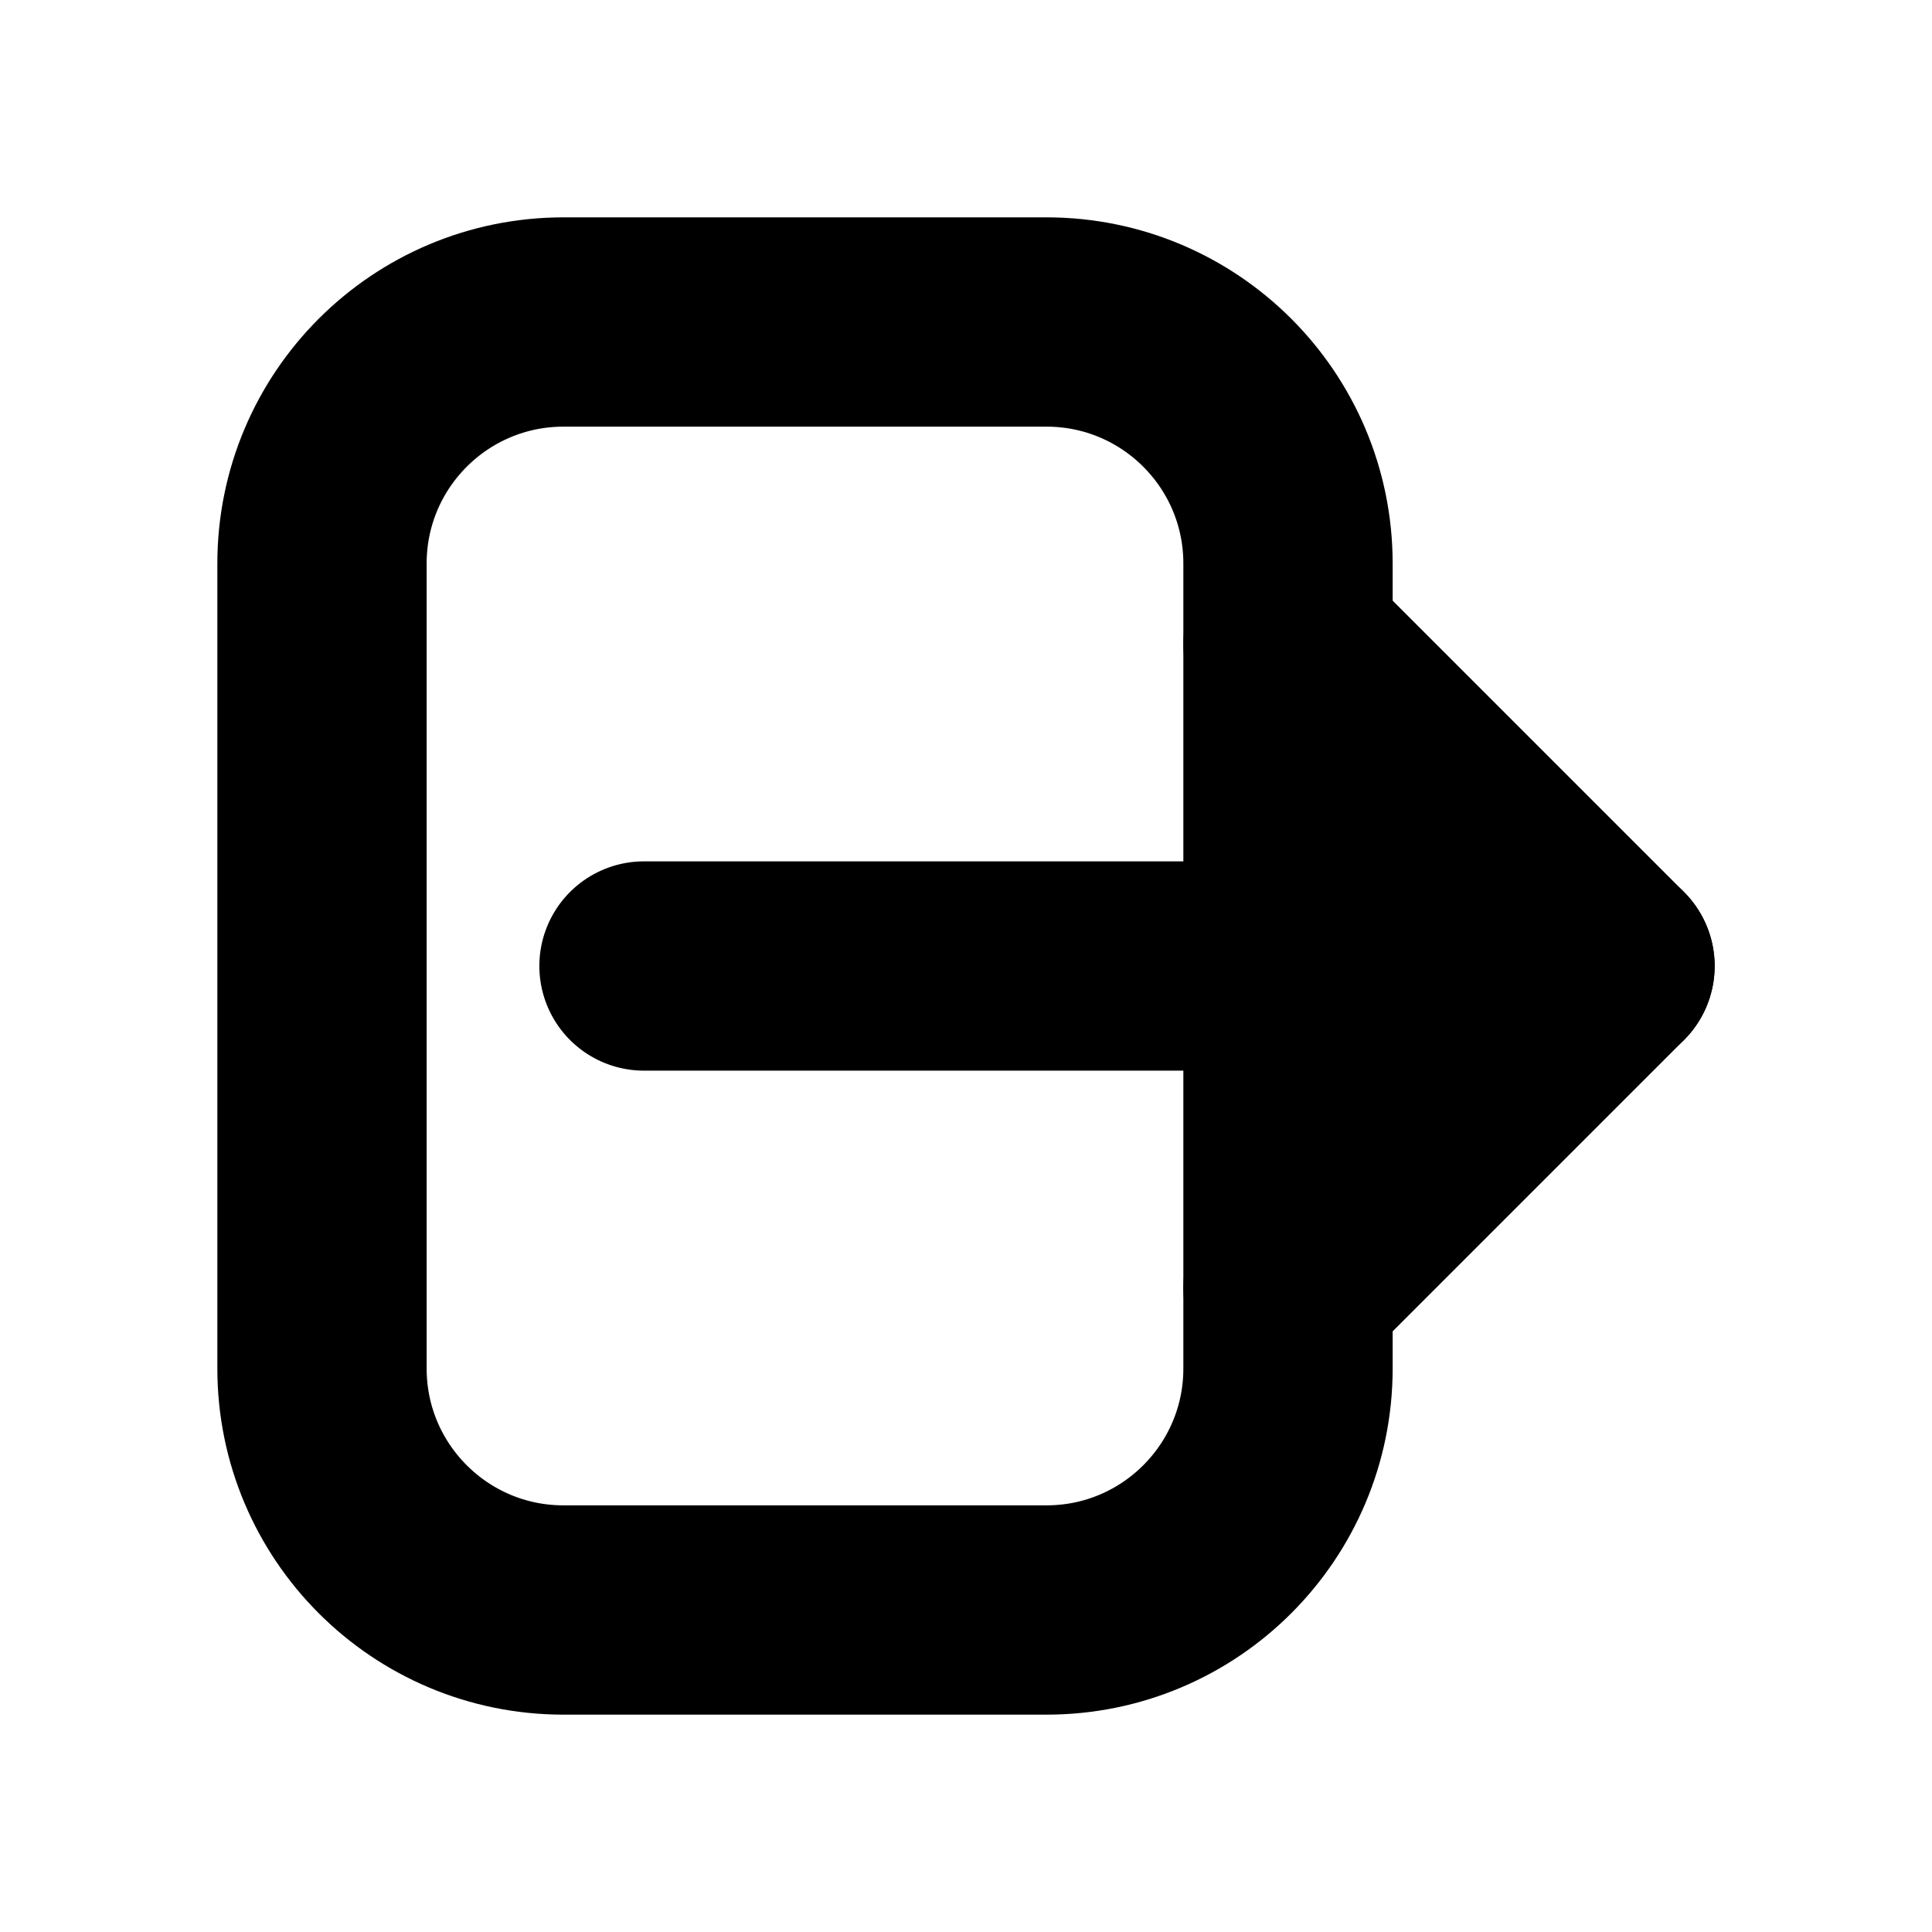
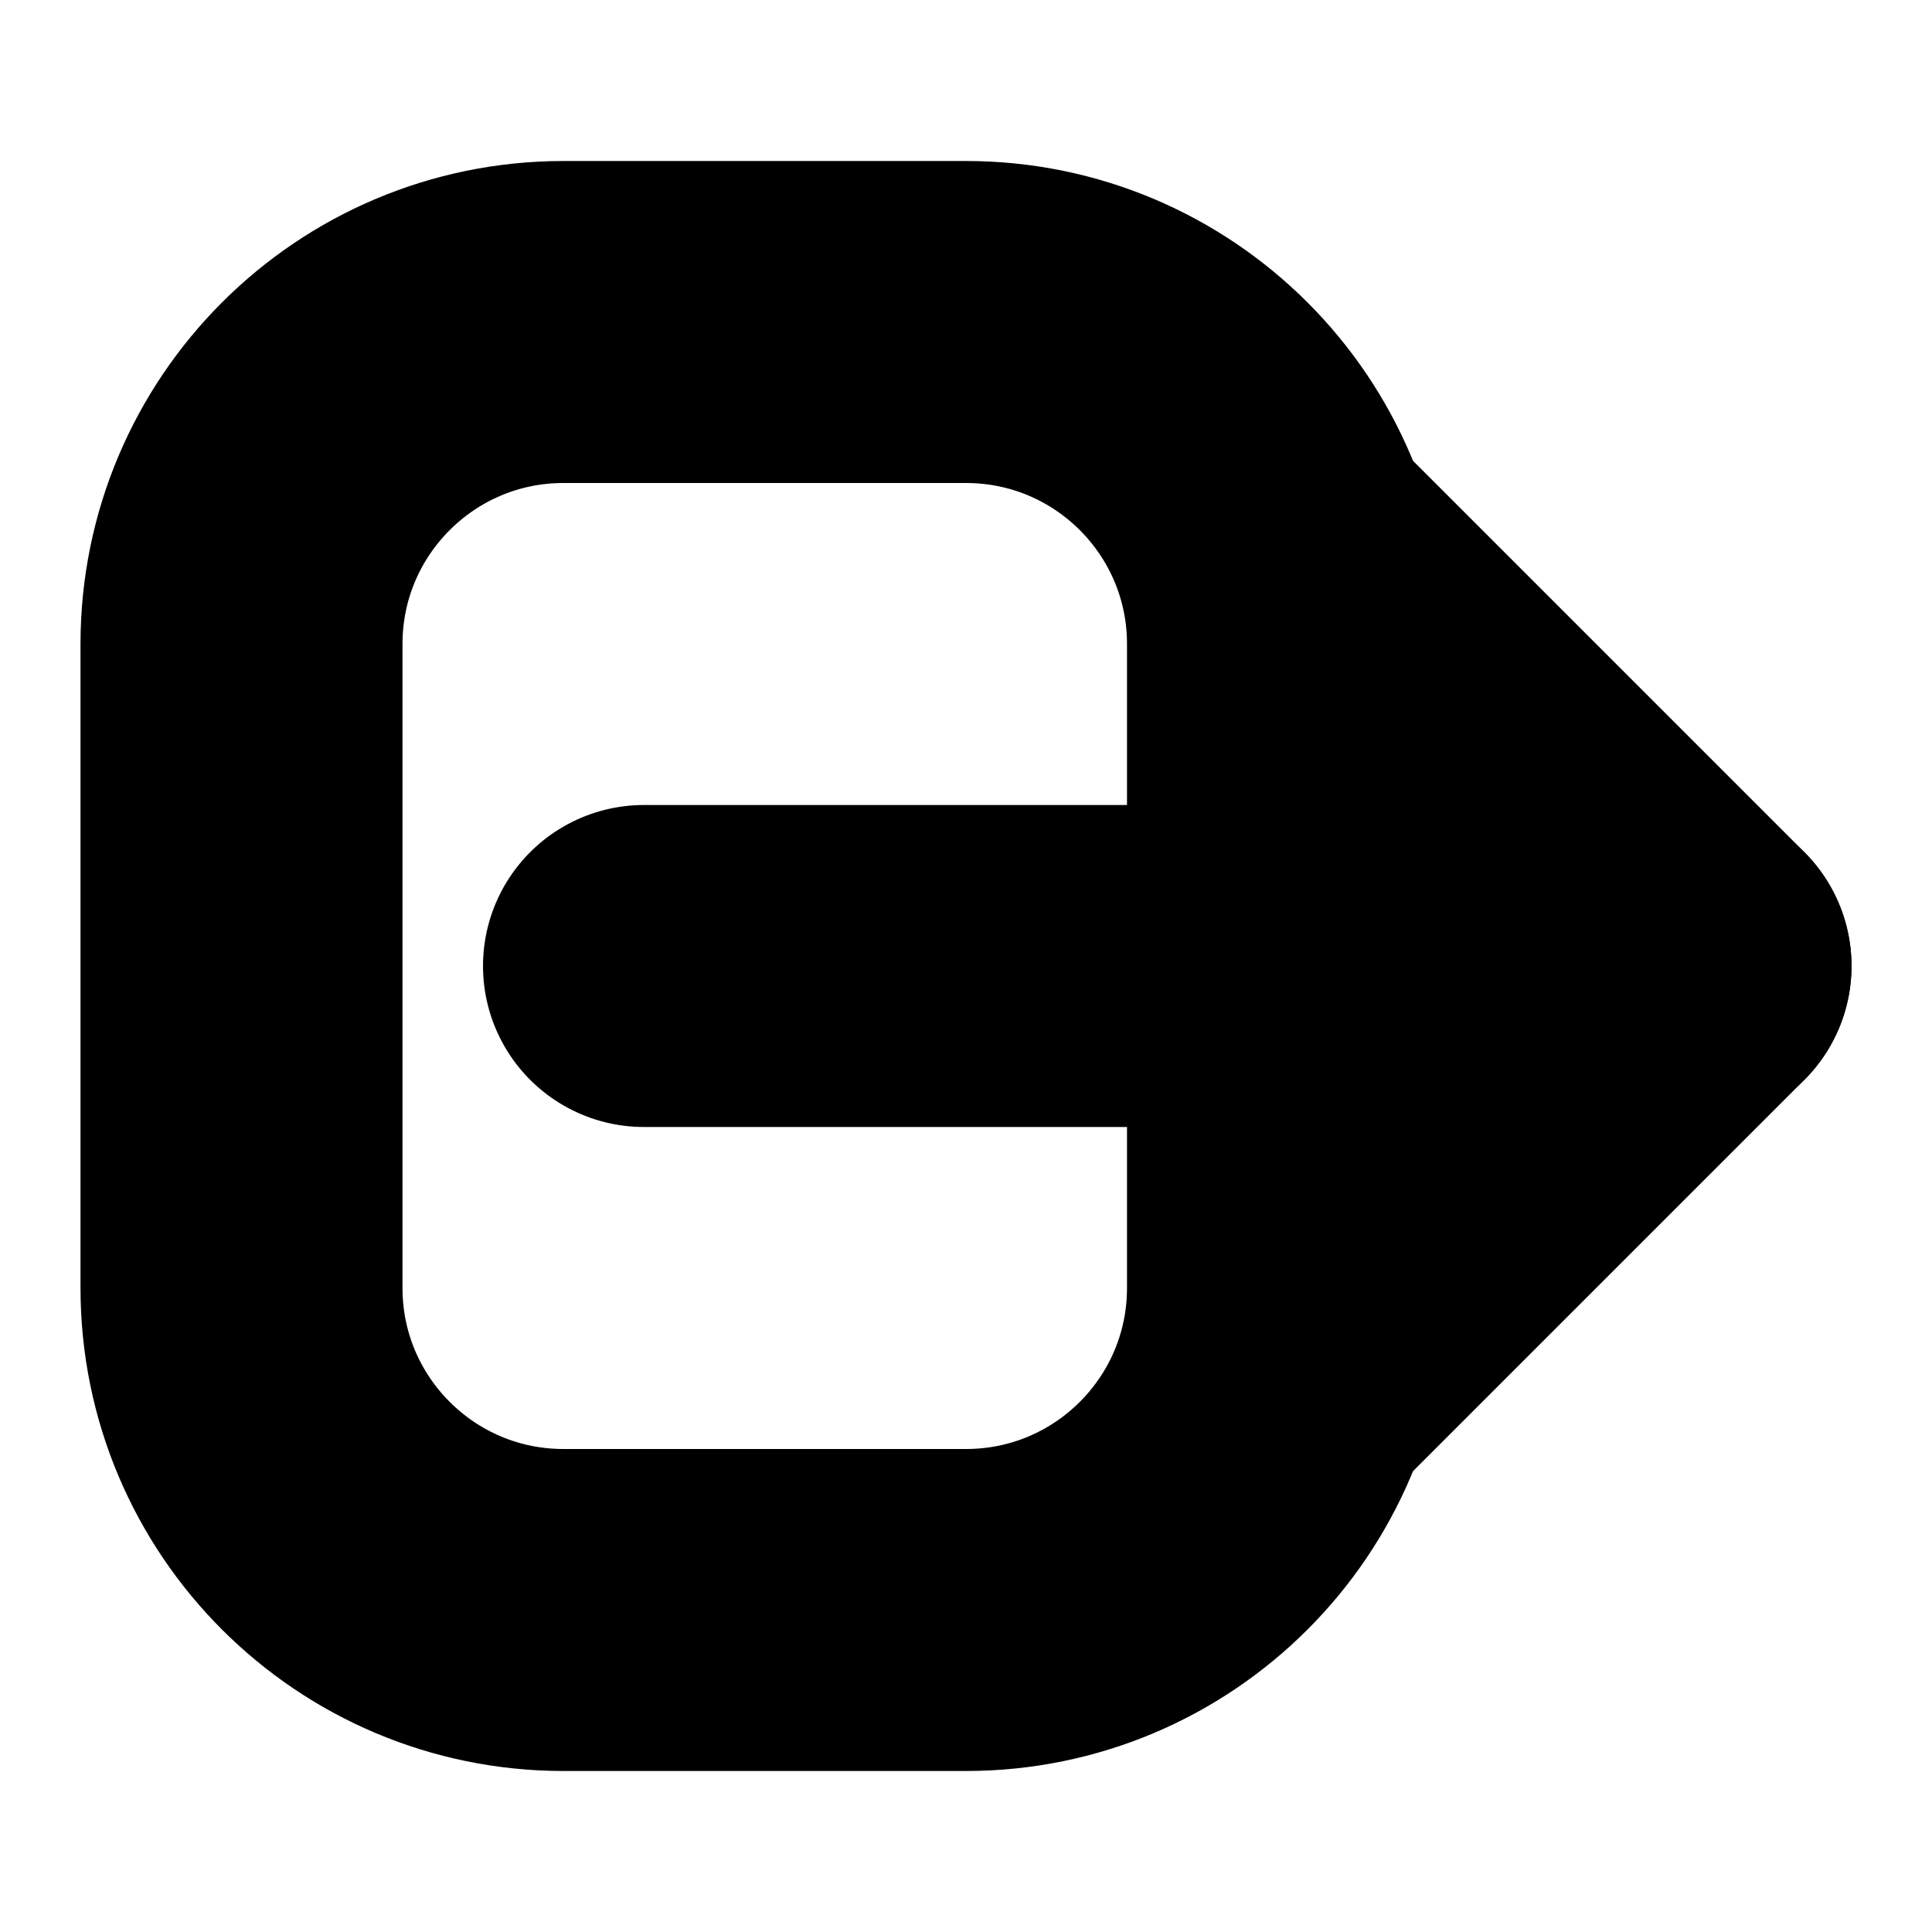
- <svg xmlns="http://www.w3.org/2000/svg" viewBox="0 0 24 24" fill="none" stroke="currentColor" stroke-width="2.6" stroke-linecap="round" stroke-linejoin="round" aria-hidden="true">
-   <rect x="4" y="4" width="12" height="16" rx="3" />
-   <path d="M8,12 H20" />
-   <path d="m16,8 4,4 -4,4" />
+ <svg xmlns="http://www.w3.org/2000/svg" viewBox="0 0 24 24" fill="none" stroke="currentColor" stroke-width="4" stroke-linecap="round" stroke-linejoin="round" aria-hidden="true">
+   <rect x="3" y="4" width="13" height="16" rx="4" />
+   <path d="M8,12 H21" />
+   <path d="m16,7 5,5 -5,5" />
</svg>
